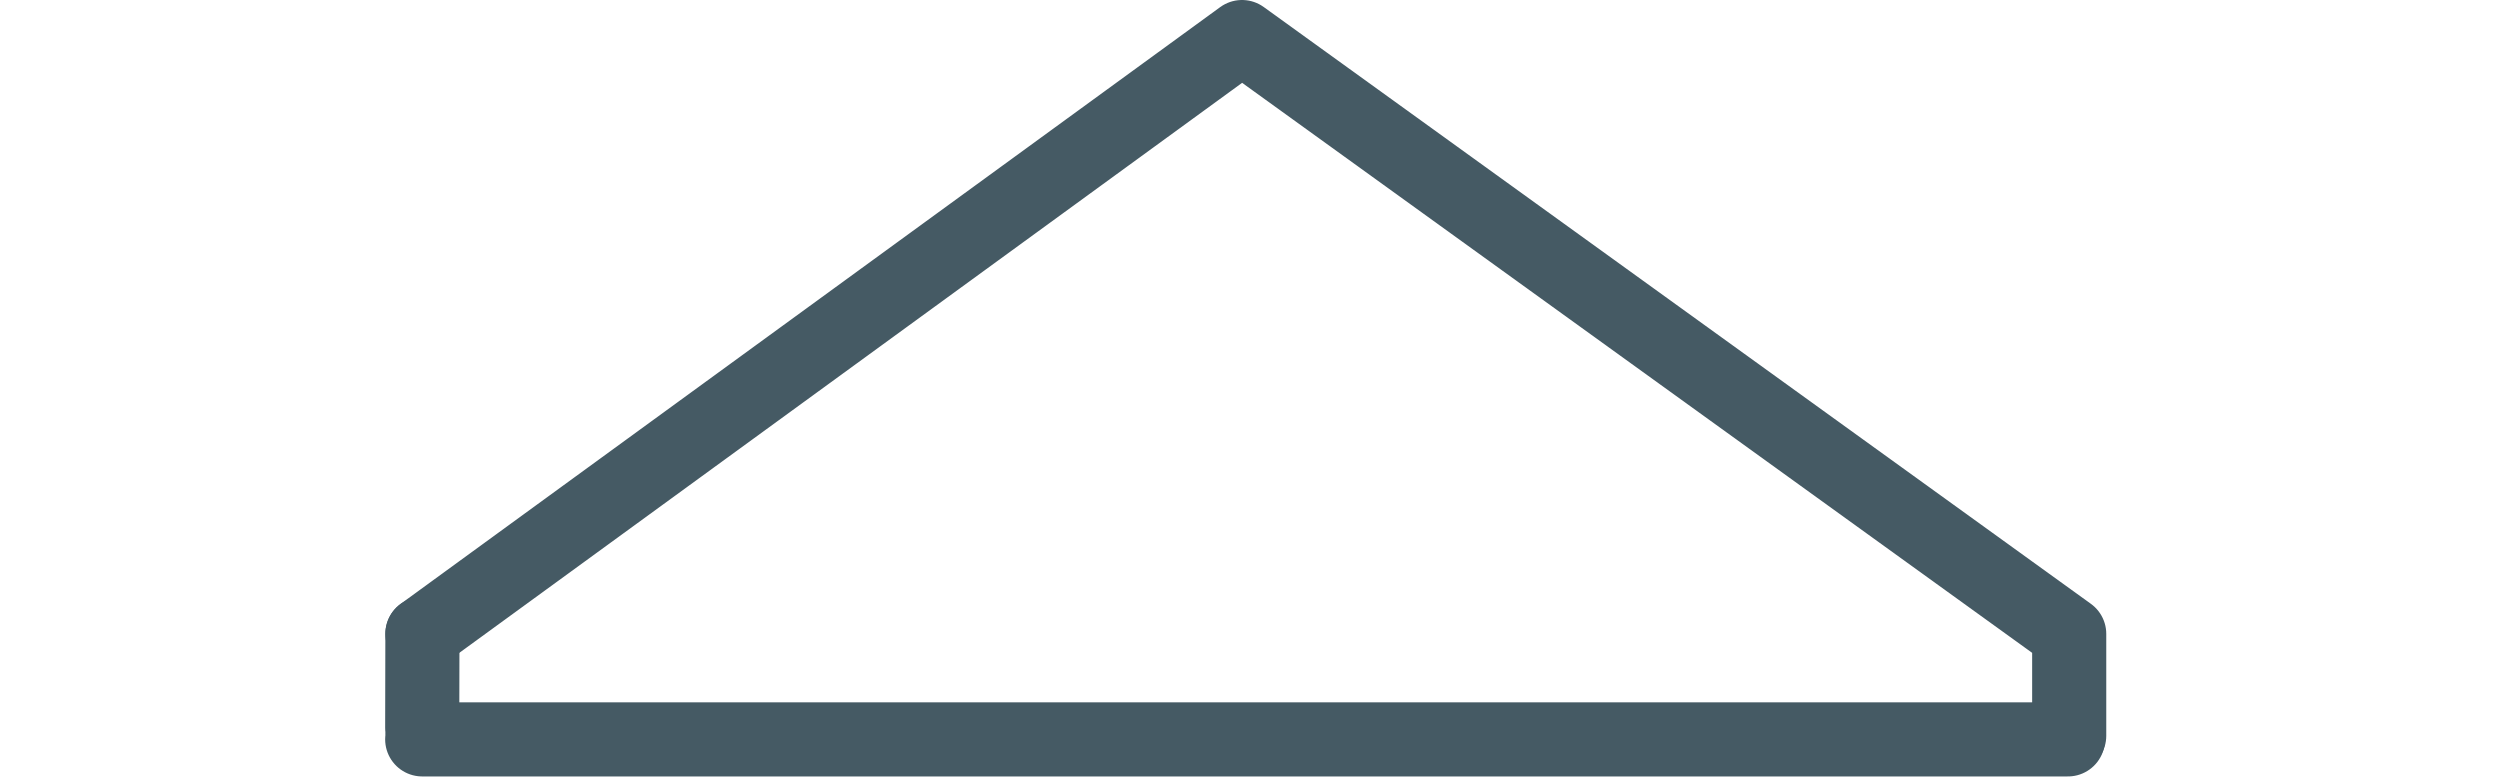
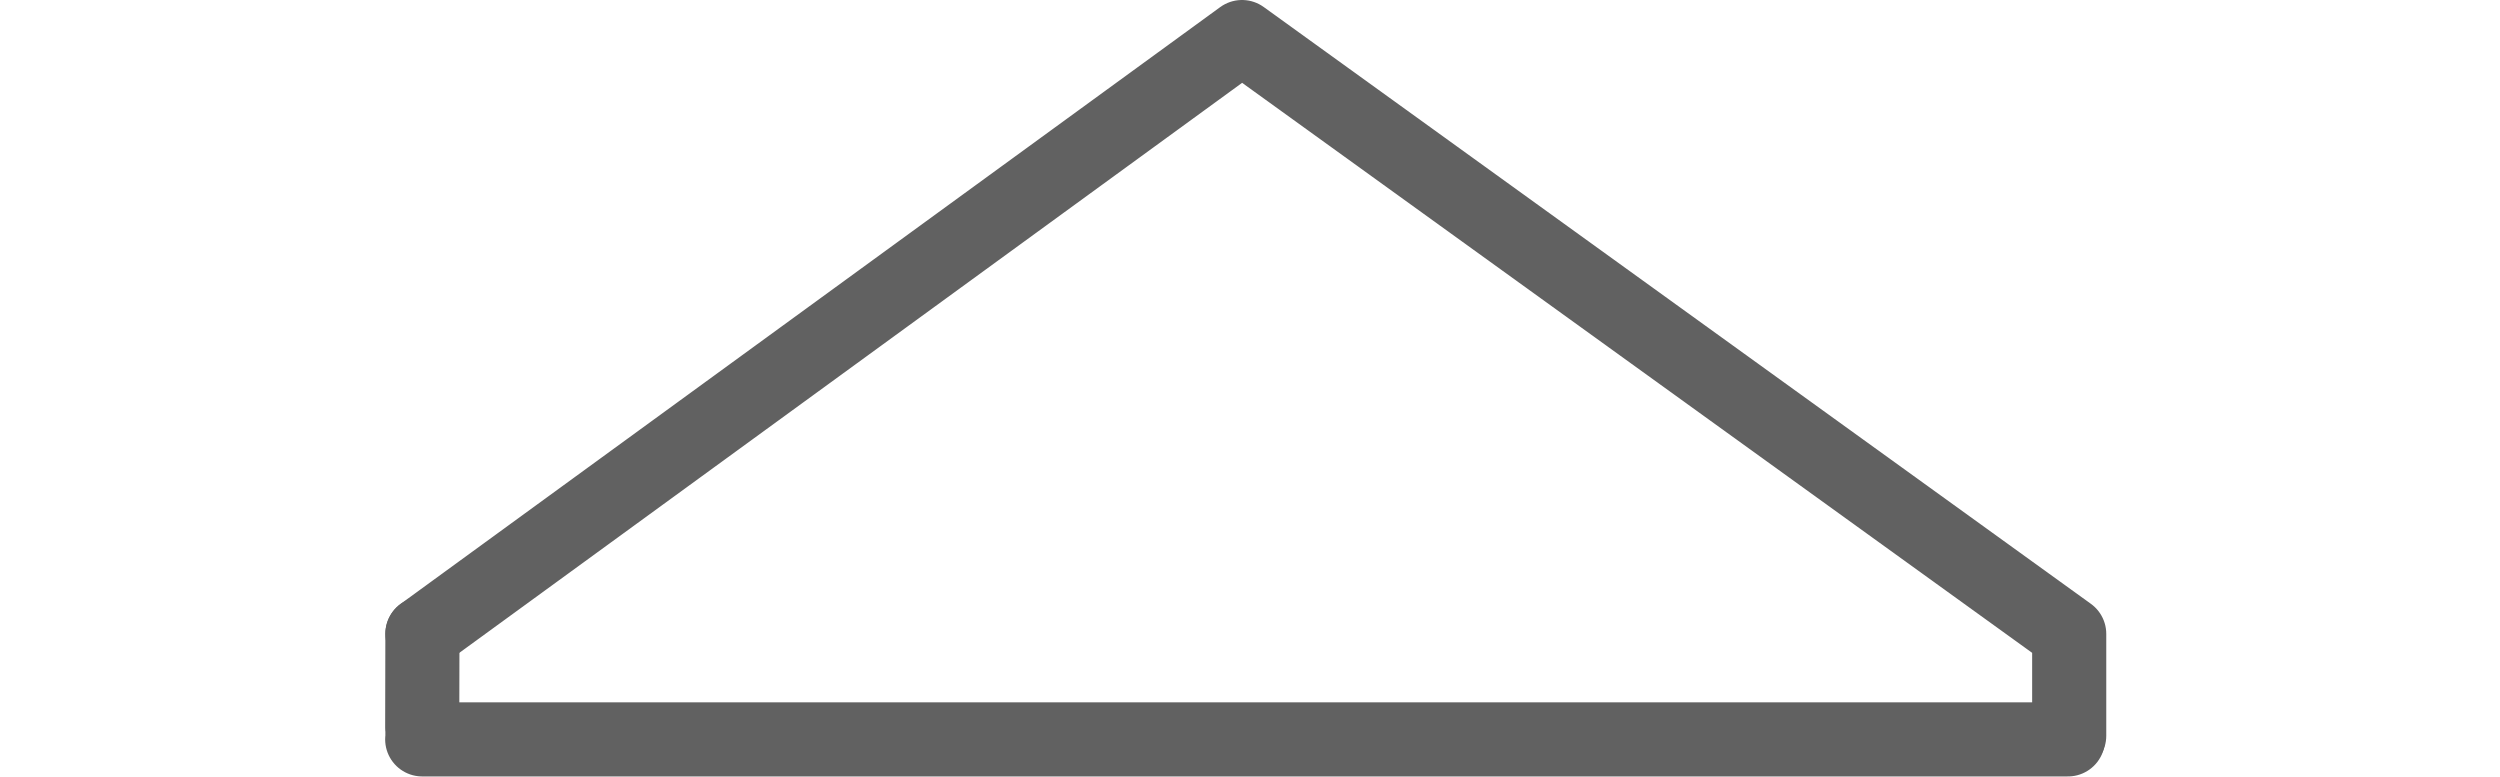
<svg xmlns="http://www.w3.org/2000/svg" id="Ebene_1" data-name="Ebene 1" viewBox="0 0 876.98 272.37">
-   <path id="Fassade" d="M148.11,255.37l.07-33.01" fill="none" stroke="#455a64" stroke-linecap="round" stroke-linejoin="round" stroke-width="26" />
-   <path id="Fassade-2" d="M725.42,259.37H148.11" fill="none" stroke="#455a64" stroke-linecap="round" stroke-linejoin="round" stroke-width="26" />
-   <path id="Fassade-3" d="M148.18,222.36L435.69,13l290.17,209.36v35.75" fill="none" stroke="#455a64" stroke-linecap="round" stroke-linejoin="round" stroke-width="26" />
+   <path id="Fassade" d="M148.11,255.37l.07-33.01" fill="none" stroke="#616161" stroke-linecap="round" stroke-linejoin="round" stroke-width="26" />
+   <path id="Fassade-2" d="M725.42,259.37H148.11" fill="none" stroke="#616161" stroke-linecap="round" stroke-linejoin="round" stroke-width="26" />
+   <path id="Fassade-3" d="M148.18,222.36L435.69,13l290.17,209.36v35.75" fill="none" stroke="#616161" stroke-linecap="round" stroke-linejoin="round" stroke-width="26" />
</svg>
